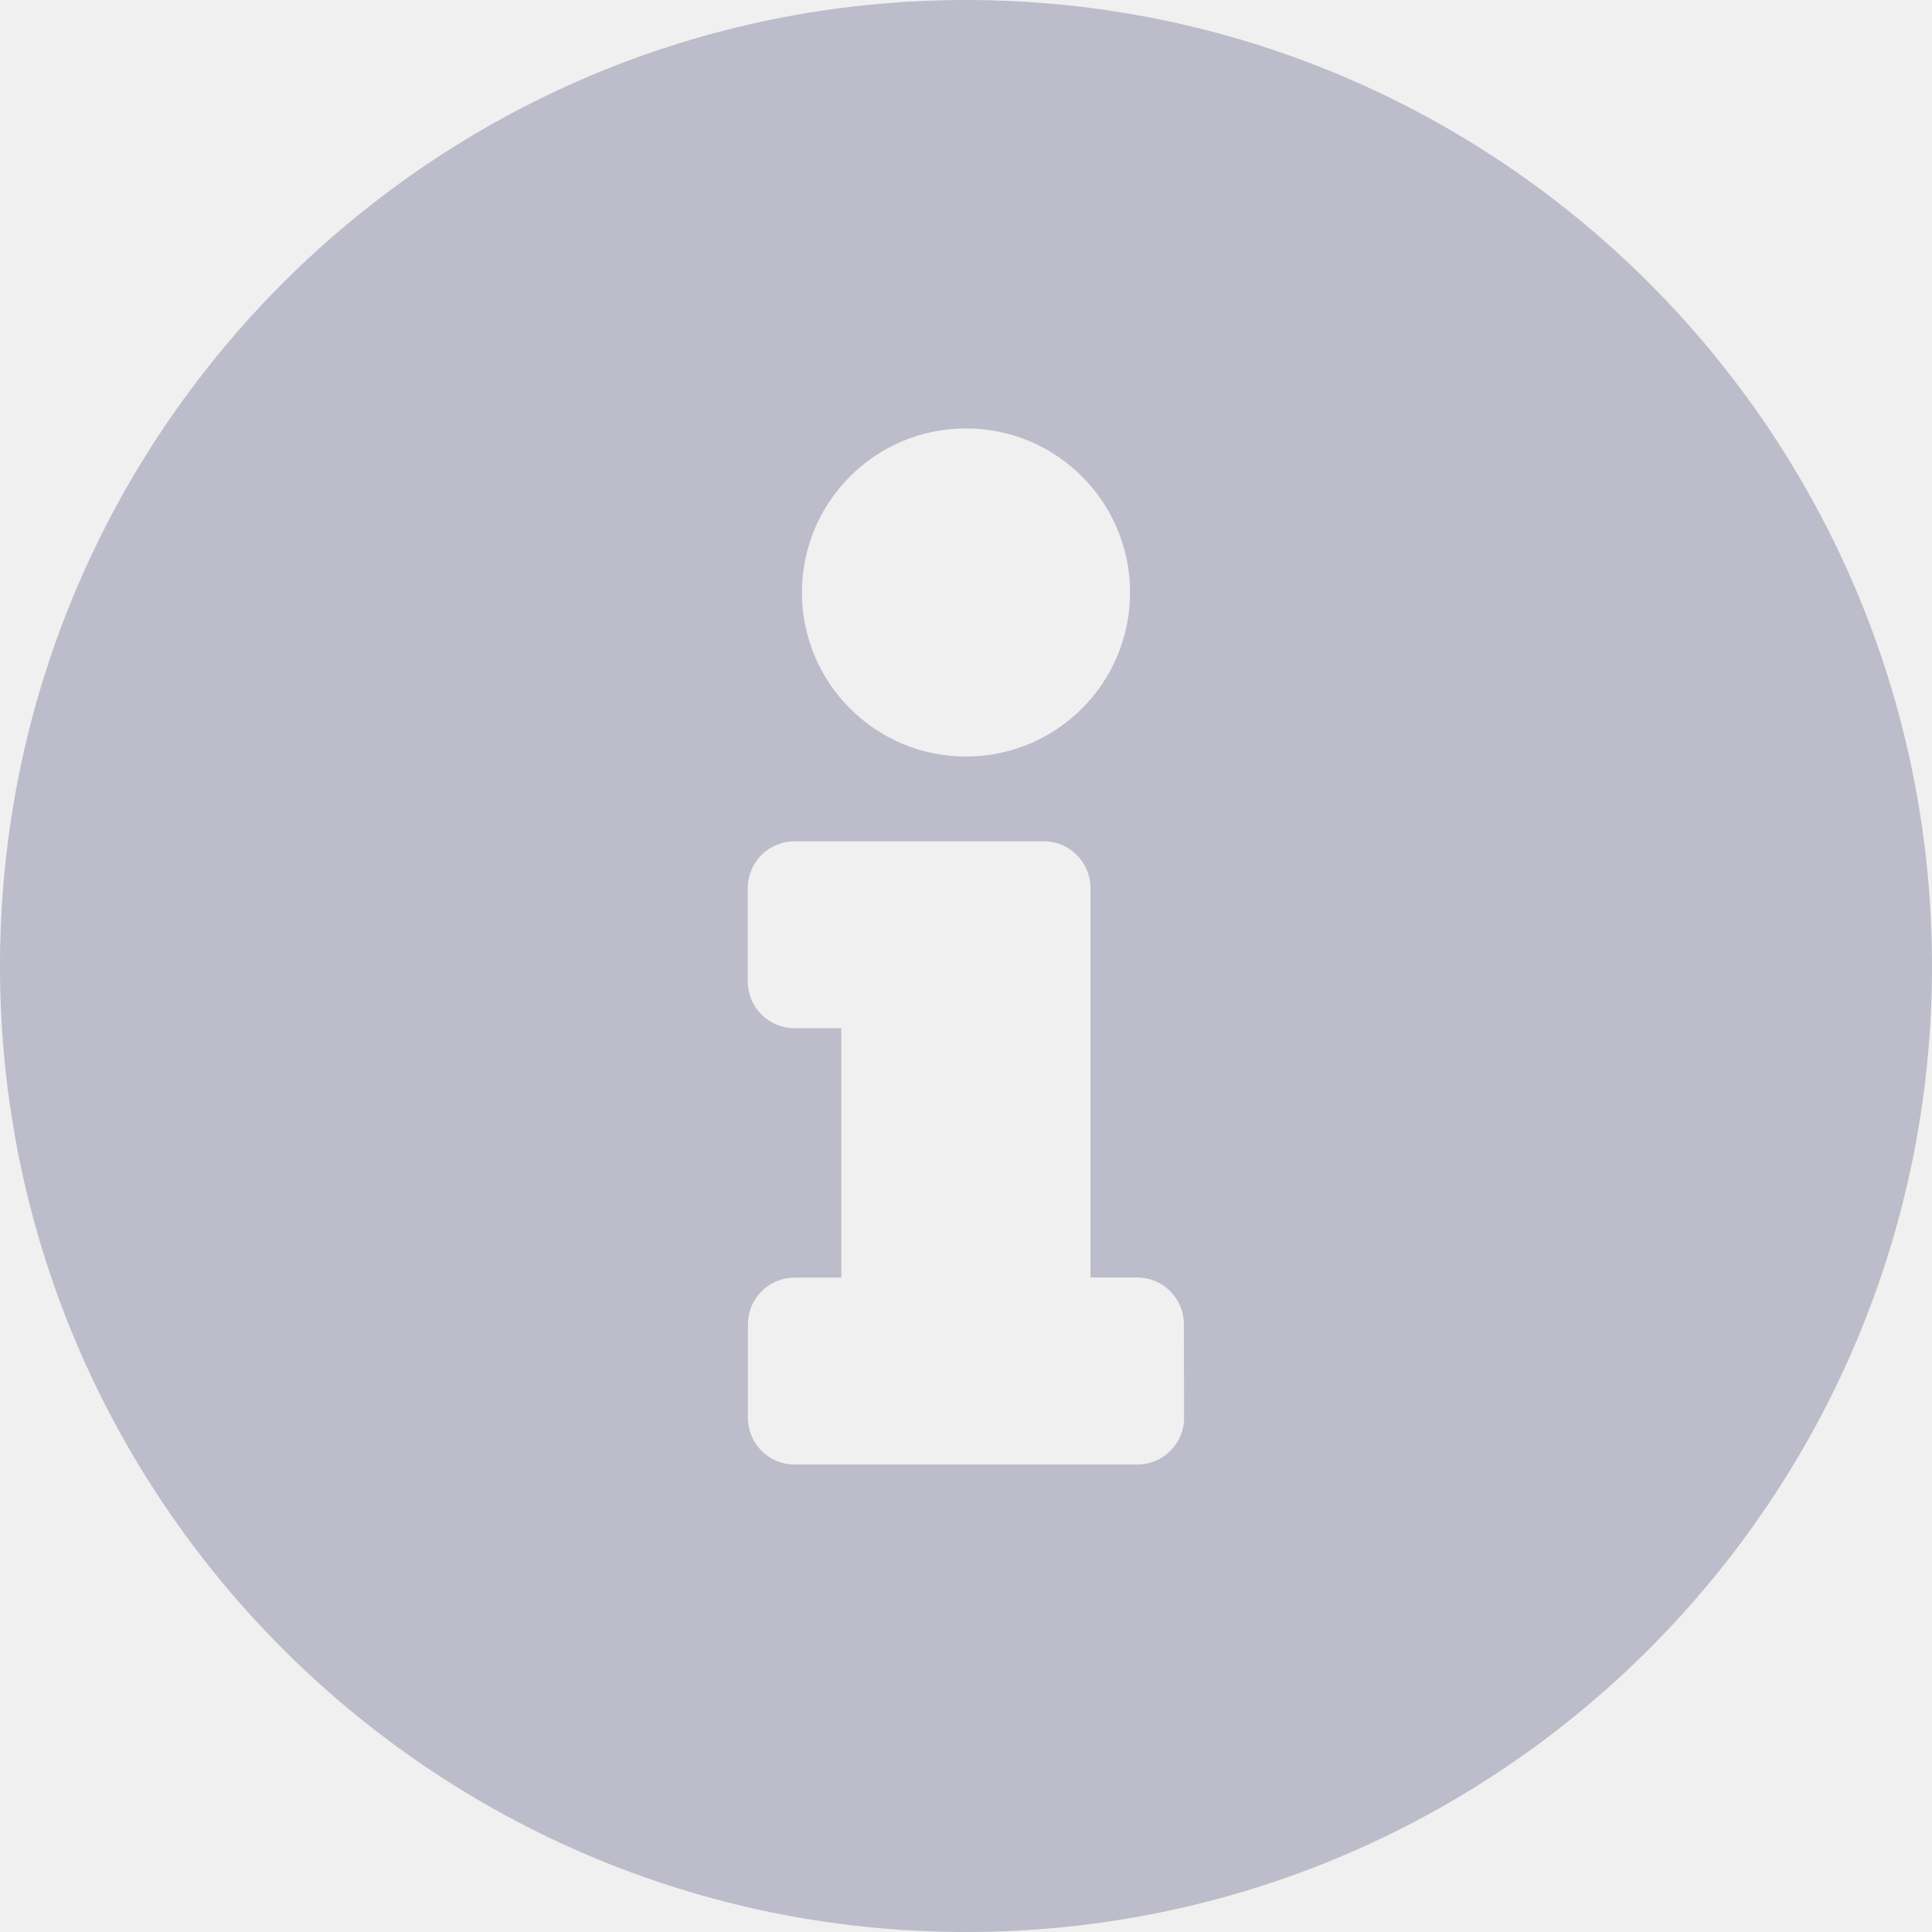
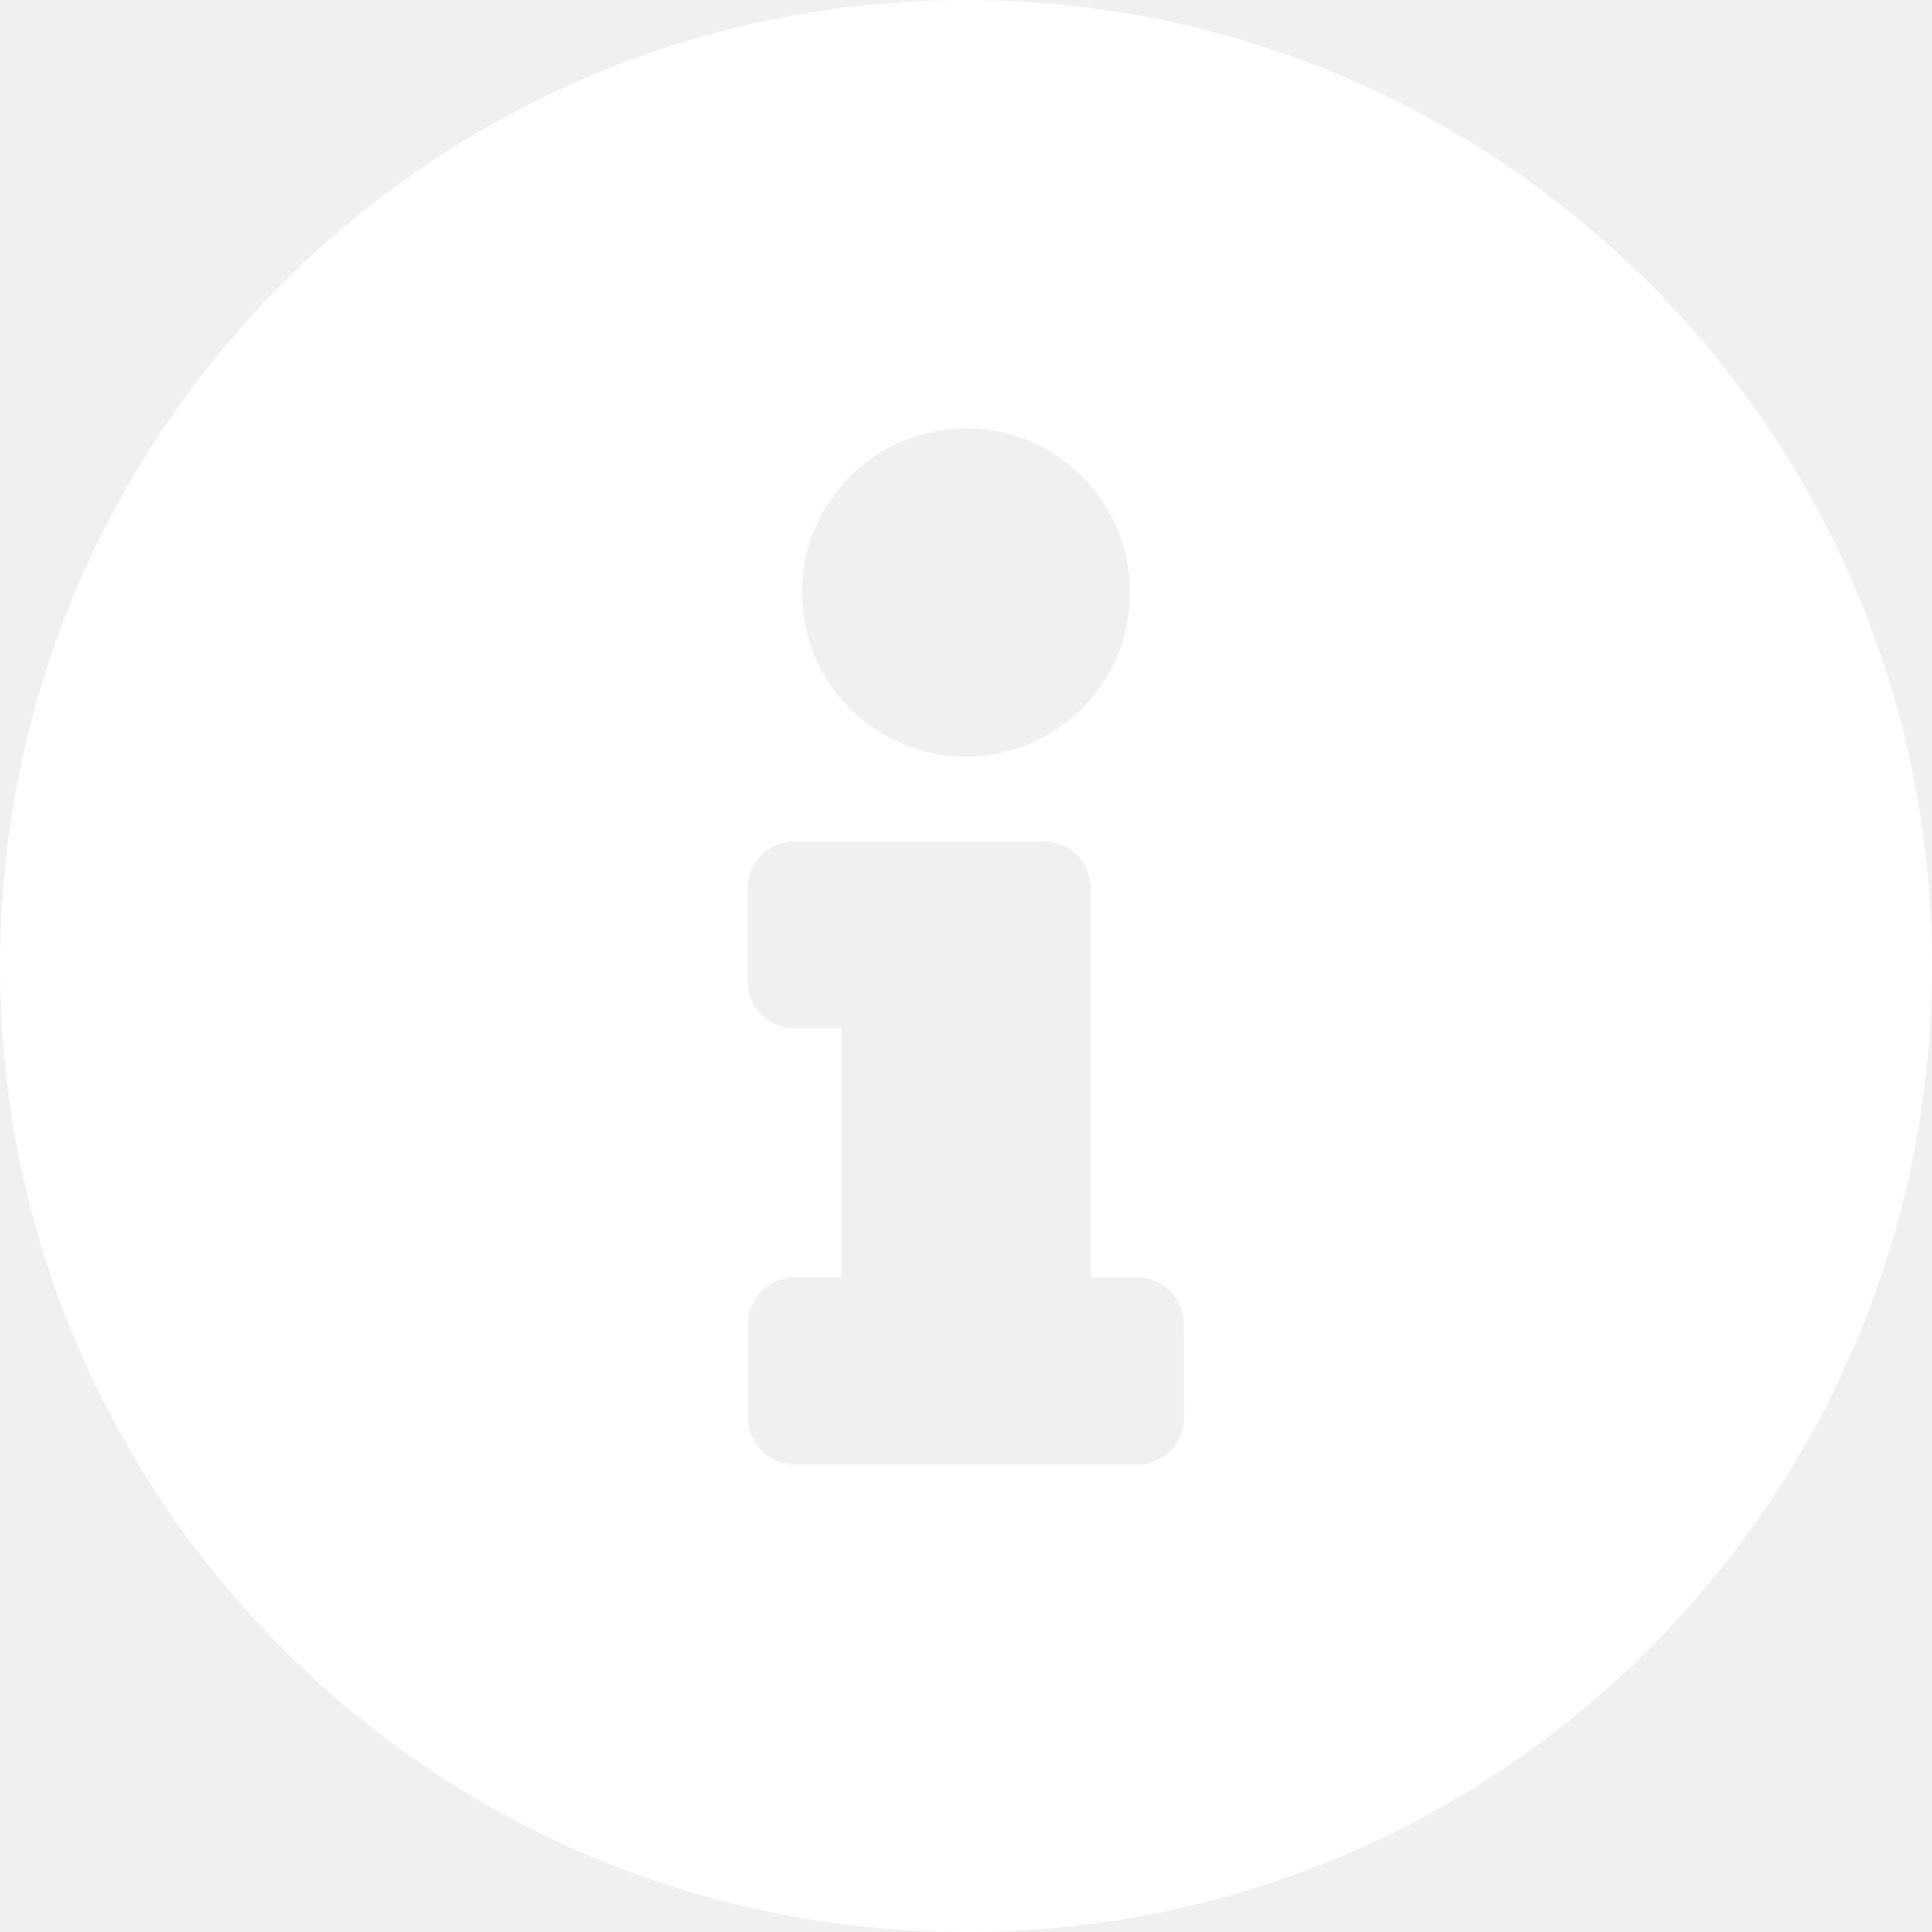
<svg xmlns="http://www.w3.org/2000/svg" width="17.664" height="17.664" viewBox="0 0 17.664 17.664">
-   <path id="Icon_awesome-info-circle" data-name="Icon awesome-info-circle" d="M9.395.563a8.832,8.832,0,1,0,8.832,8.832A8.833,8.833,0,0,0,9.395.563Zm0,3.917a1.5,1.5,0,1,1-1.5,1.5A1.5,1.5,0,0,1,9.395,4.48Zm1.994,9.046a.427.427,0,0,1-.427.427H7.828a.427.427,0,0,1-.427-.427v-.855a.427.427,0,0,1,.427-.427h.427V9.964H7.828A.427.427,0,0,1,7.4,9.537V8.682a.427.427,0,0,1,.427-.427h2.279a.427.427,0,0,1,.427.427v3.561h.427a.427.427,0,0,1,.427.427Z" transform="translate(-0.563 -0.563)" fill="#BCBCCB" />
+   <path id="Icon_awesome-info-circle" data-name="Icon awesome-info-circle" d="M9.395.563a8.832,8.832,0,1,0,8.832,8.832A8.833,8.833,0,0,0,9.395.563Zm0,3.917a1.5,1.5,0,1,1-1.5,1.5A1.5,1.5,0,0,1,9.395,4.48Zm1.994,9.046a.427.427,0,0,1-.427.427H7.828a.427.427,0,0,1-.427-.427v-.855a.427.427,0,0,1,.427-.427h.427V9.964H7.828A.427.427,0,0,1,7.4,9.537V8.682a.427.427,0,0,1,.427-.427h2.279a.427.427,0,0,1,.427.427v3.561h.427a.427.427,0,0,1,.427.427Z" transform="translate(-0.563 -0.563)" fill="#FFFFFF" />
</svg>
